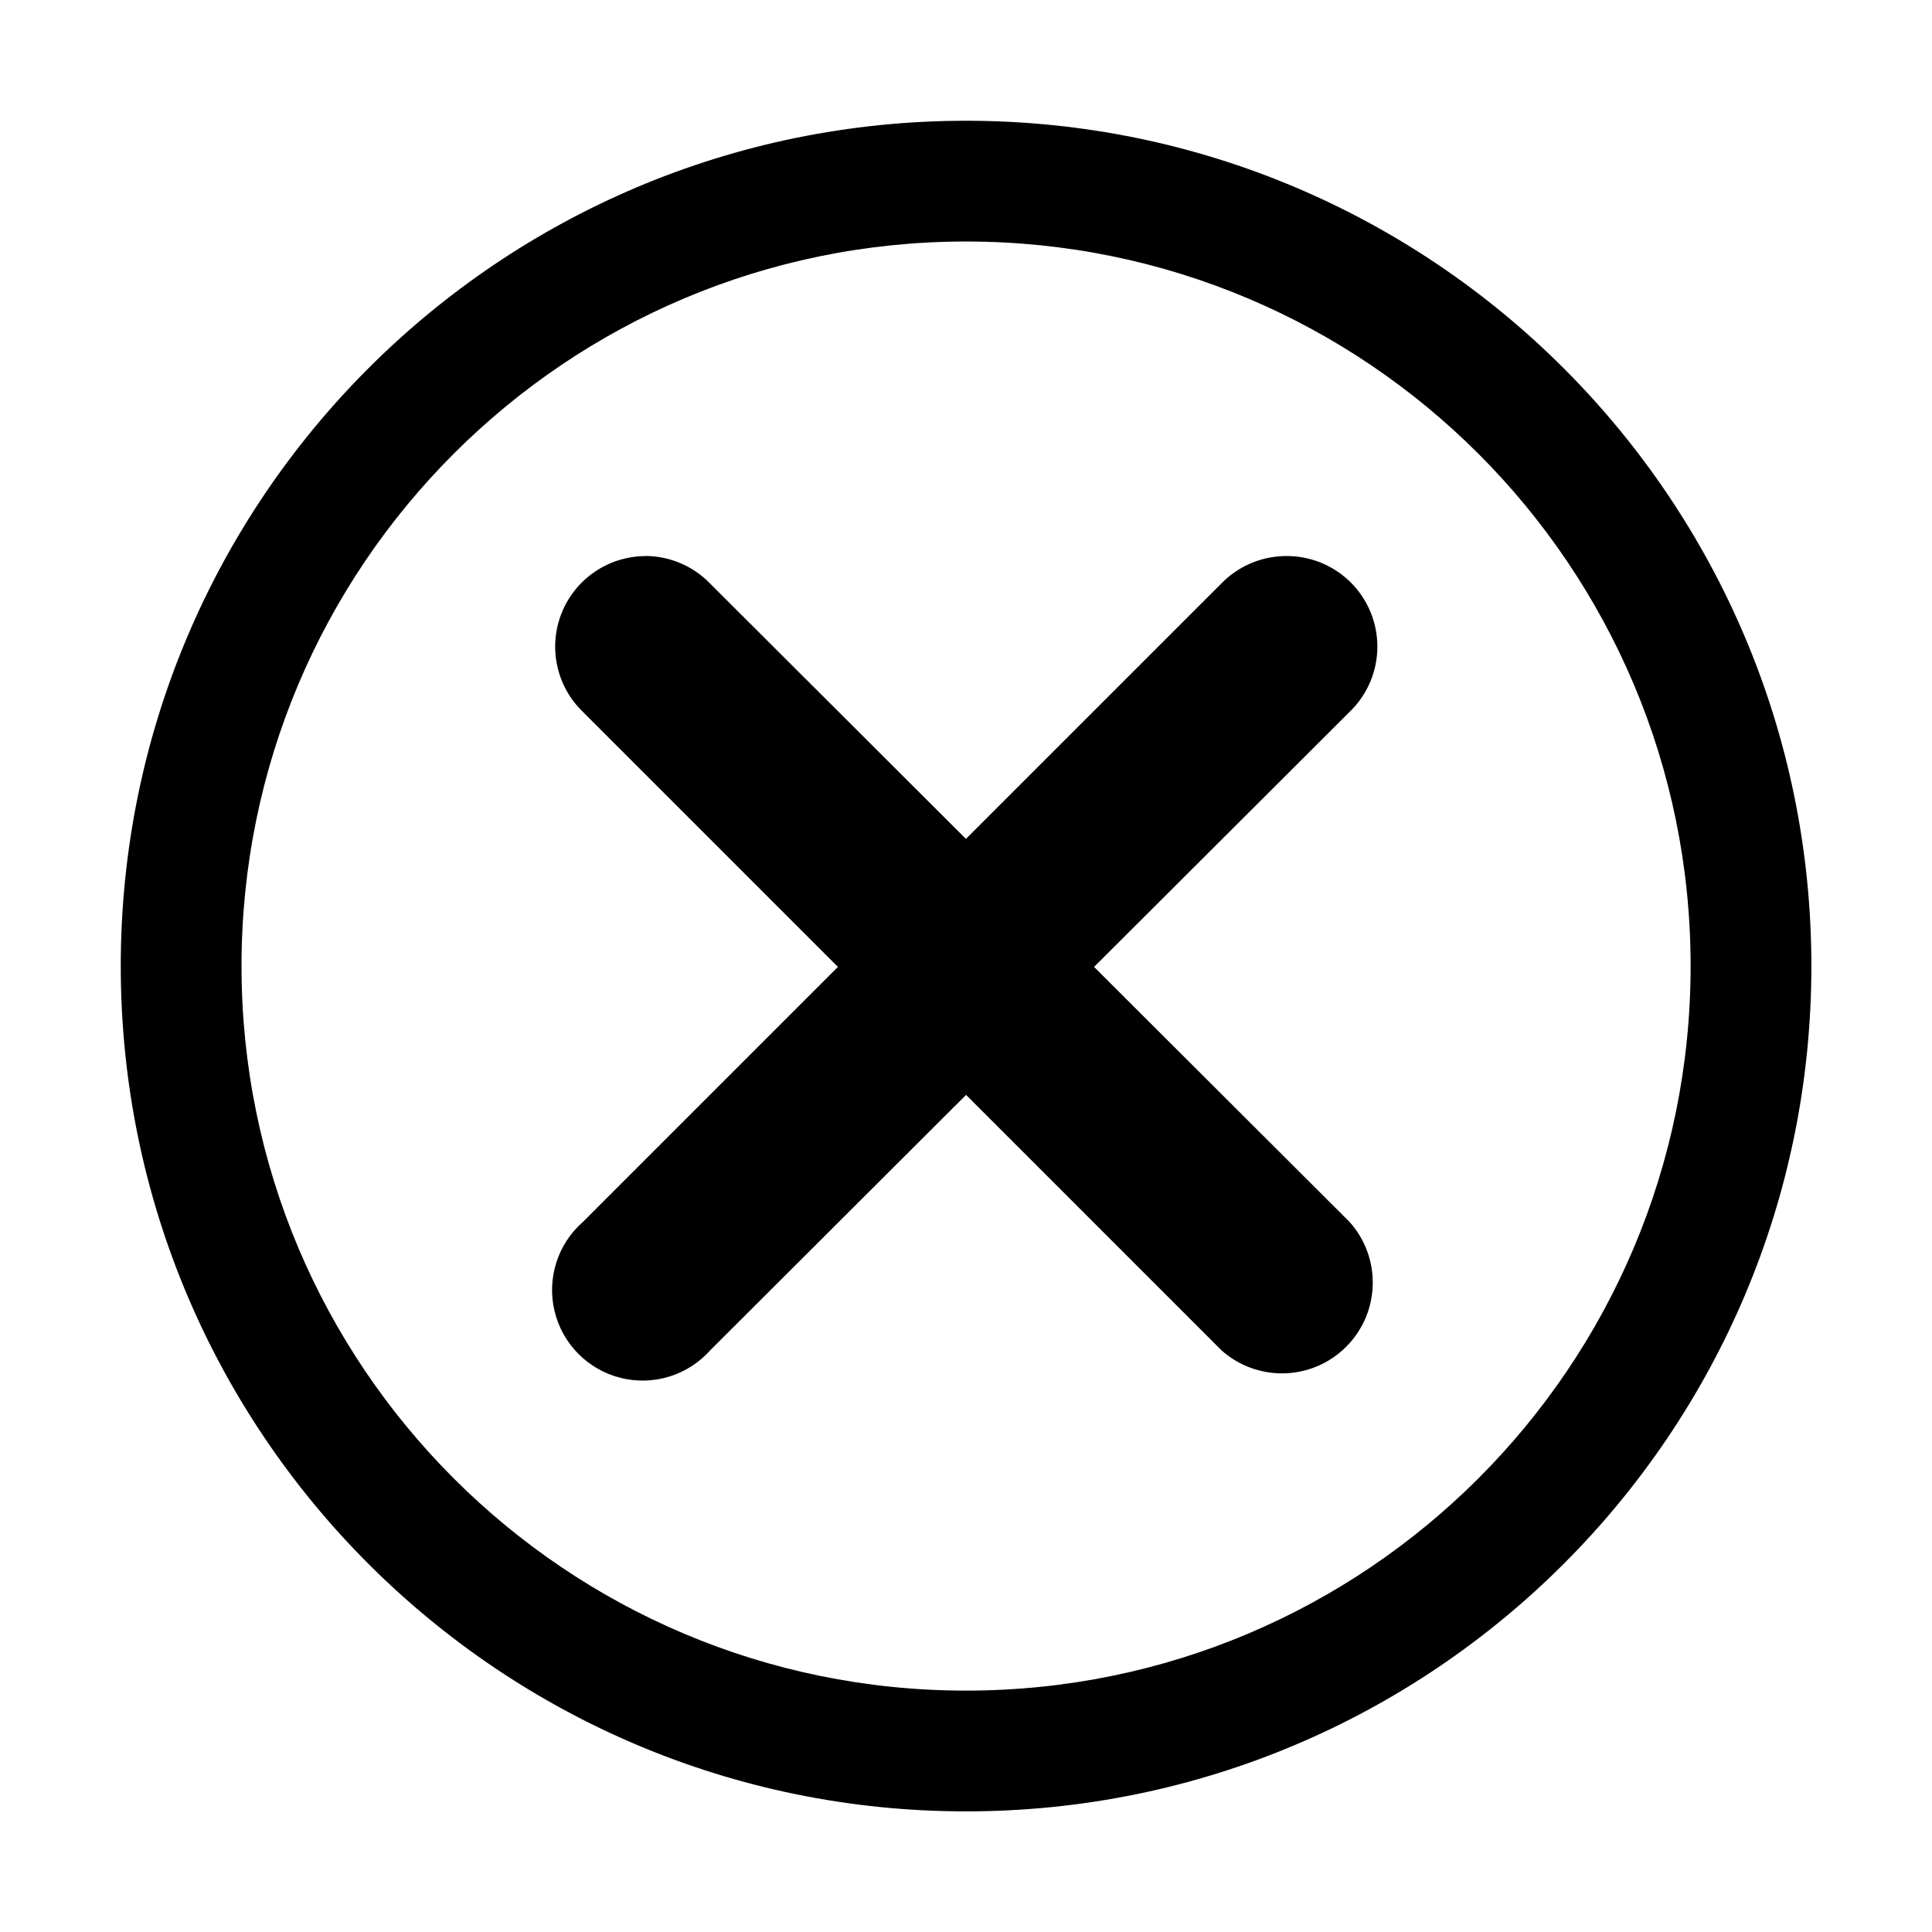
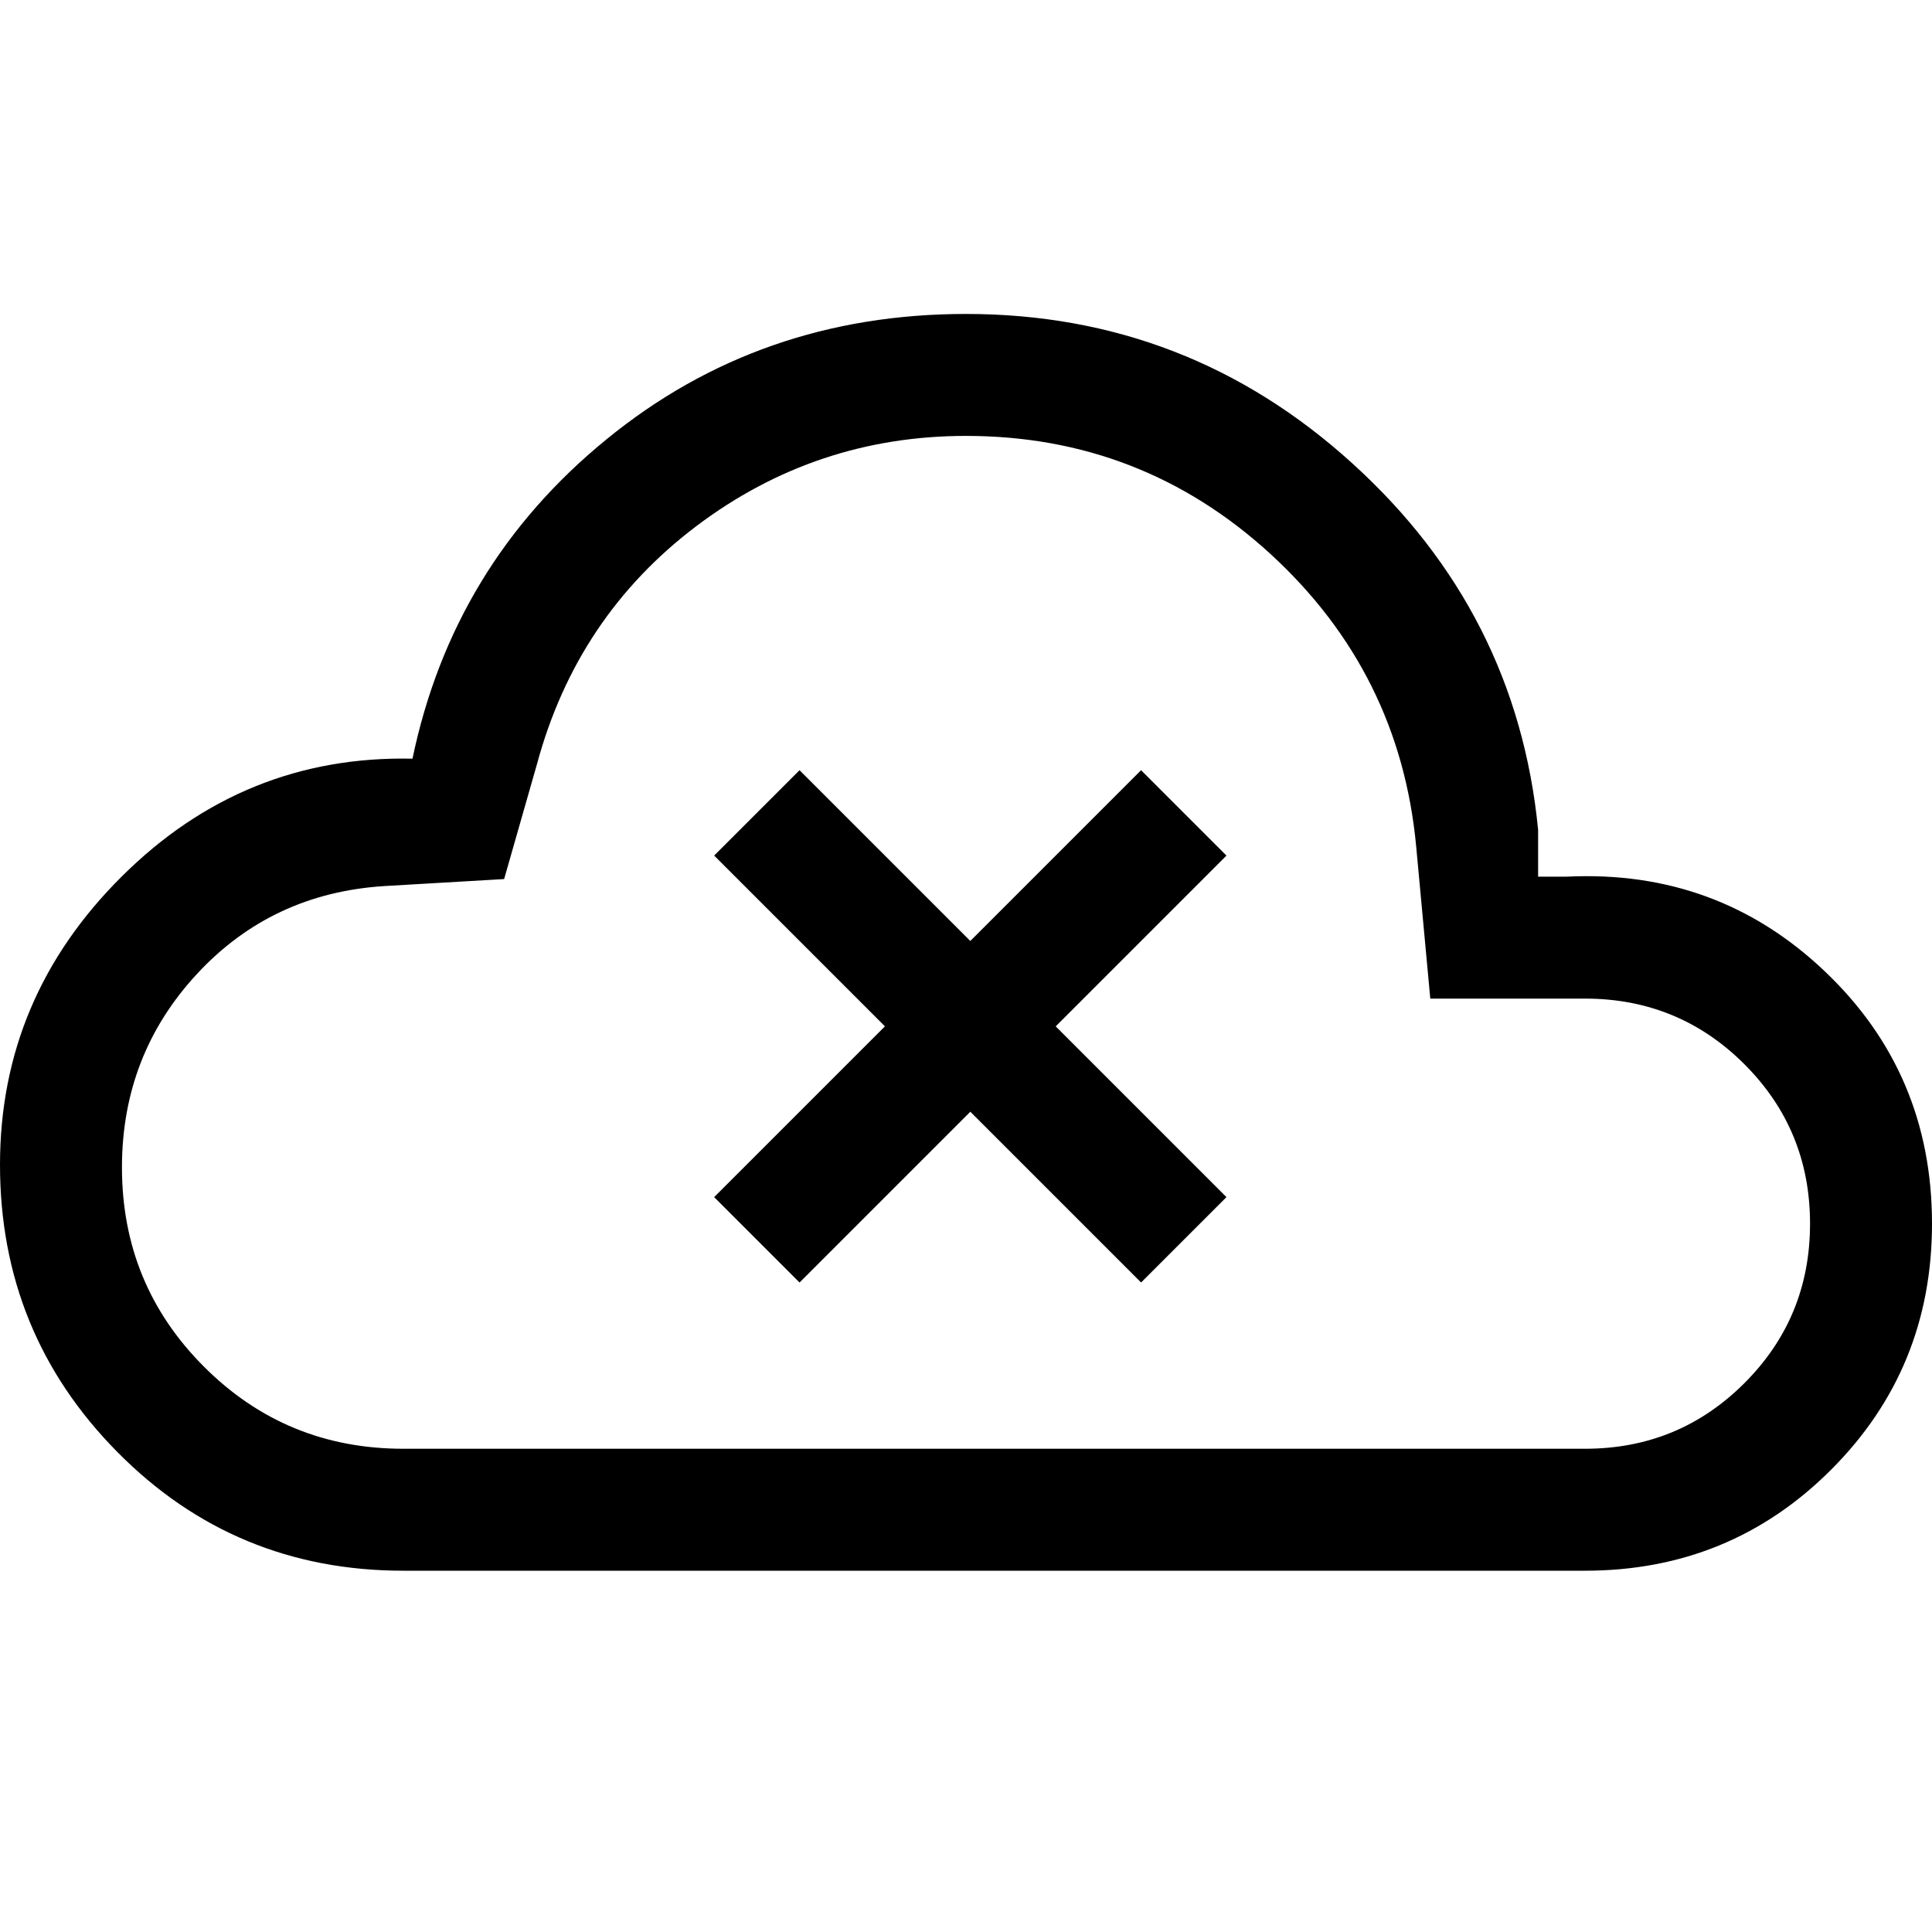
- <svg xmlns="http://www.w3.org/2000/svg" width="16" height="16" version="1.1" viewBox="0 0 4.233 4.233">
-   <g transform="translate(0 -292.77)">
-     <path transform="matrix(.26458 0 0 .26458 0 292.77)" d="m8 1a7 7 0 0 0-7 7 7 7 0 0 0 7 7 7 7 0 0 0 7-7 7 7 0 0 0-7-7zm0 1a6 6 0 0 1 6 6 6 6 0 0 1-6 6 6 6 0 0 1-6-6 6 6 0 0 1 6-6zm-2.656 2.603v0.002a0.75 0.75 0 0 0-0.516 1.291l2.111 2.111-2.111 2.111a0.75 0.75 0 1 0 1.055 1.062l2.117-2.113 2.113 2.113a0.752 0.752 0 0 0 1.062-1.062l-2.115-2.111 2.115-2.111a0.75 0.75 0 0 0-0.545-1.291 0.75 0.75 0 0 0-0.518 0.229l-2.113 2.113-2.117-2.113a0.75 0.75 0 0 0-0.539-0.23z" stroke-width=".829" />
+ <svg xmlns="http://www.w3.org/2000/svg" width="16" height="16" viewBox="0 0 16 16">
+   <g fill="none">
+     <path fill="#000" d="M3.34,13.008 C2.409,13.008 1.619,12.68 0.972,12.025 C0.324,11.37 0,10.577 0,9.646 C0,8.721 0.337,7.925 1.01,7.257 C1.683,6.588 2.485,6.263 3.416,6.283 C3.639,5.213 4.174,4.331 5.022,3.639 C5.869,2.946 6.862,2.6 8,2.6 C9.224,2.6 10.29,3.012 11.199,3.837 C12.109,4.662 12.621,5.674 12.738,6.872 L12.738,7.26 L12.977,7.26 C13.808,7.22 14.52,7.481 15.112,8.044 C15.704,8.606 16,9.303 16,10.134 C16,10.936 15.721,11.615 15.164,12.172 C14.607,12.729 13.928,13.008 13.126,13.008 L3.34,13.008 Z M3.34,11.998 L13.126,11.998 C13.644,11.998 14.084,11.817 14.447,11.454 C14.809,11.092 14.99,10.652 14.99,10.134 C14.99,9.616 14.809,9.176 14.447,8.814 C14.084,8.451 13.644,8.27 13.126,8.27 L11.845,8.27 L11.728,7.008 C11.638,6.05 11.236,5.244 10.524,4.59 C9.812,3.937 8.971,3.61 8,3.61 C7.172,3.61 6.427,3.859 5.767,4.357 C5.107,4.856 4.667,5.513 4.447,6.328 L4.175,7.28 L3.184,7.338 C2.563,7.377 2.045,7.619 1.631,8.066 C1.217,8.513 1.01,9.047 1.01,9.668 C1.01,10.315 1.236,10.865 1.689,11.318 C2.142,11.772 2.693,11.998 3.34,11.998 Z" />
+     <g fill="#000" fill-rule="evenodd" transform="rotate(45 -.871 11.225)">
+       <polygon fill-rule="nonzero" points="3 .5 3 5.5 4 5.5 4 .5" />
+       <polygon fill-rule="nonzero" points="3.5 1 3.5 6 4.5 6 4.5 1" transform="rotate(90 4 3)" />
+     </g>
  </g>
</svg>
